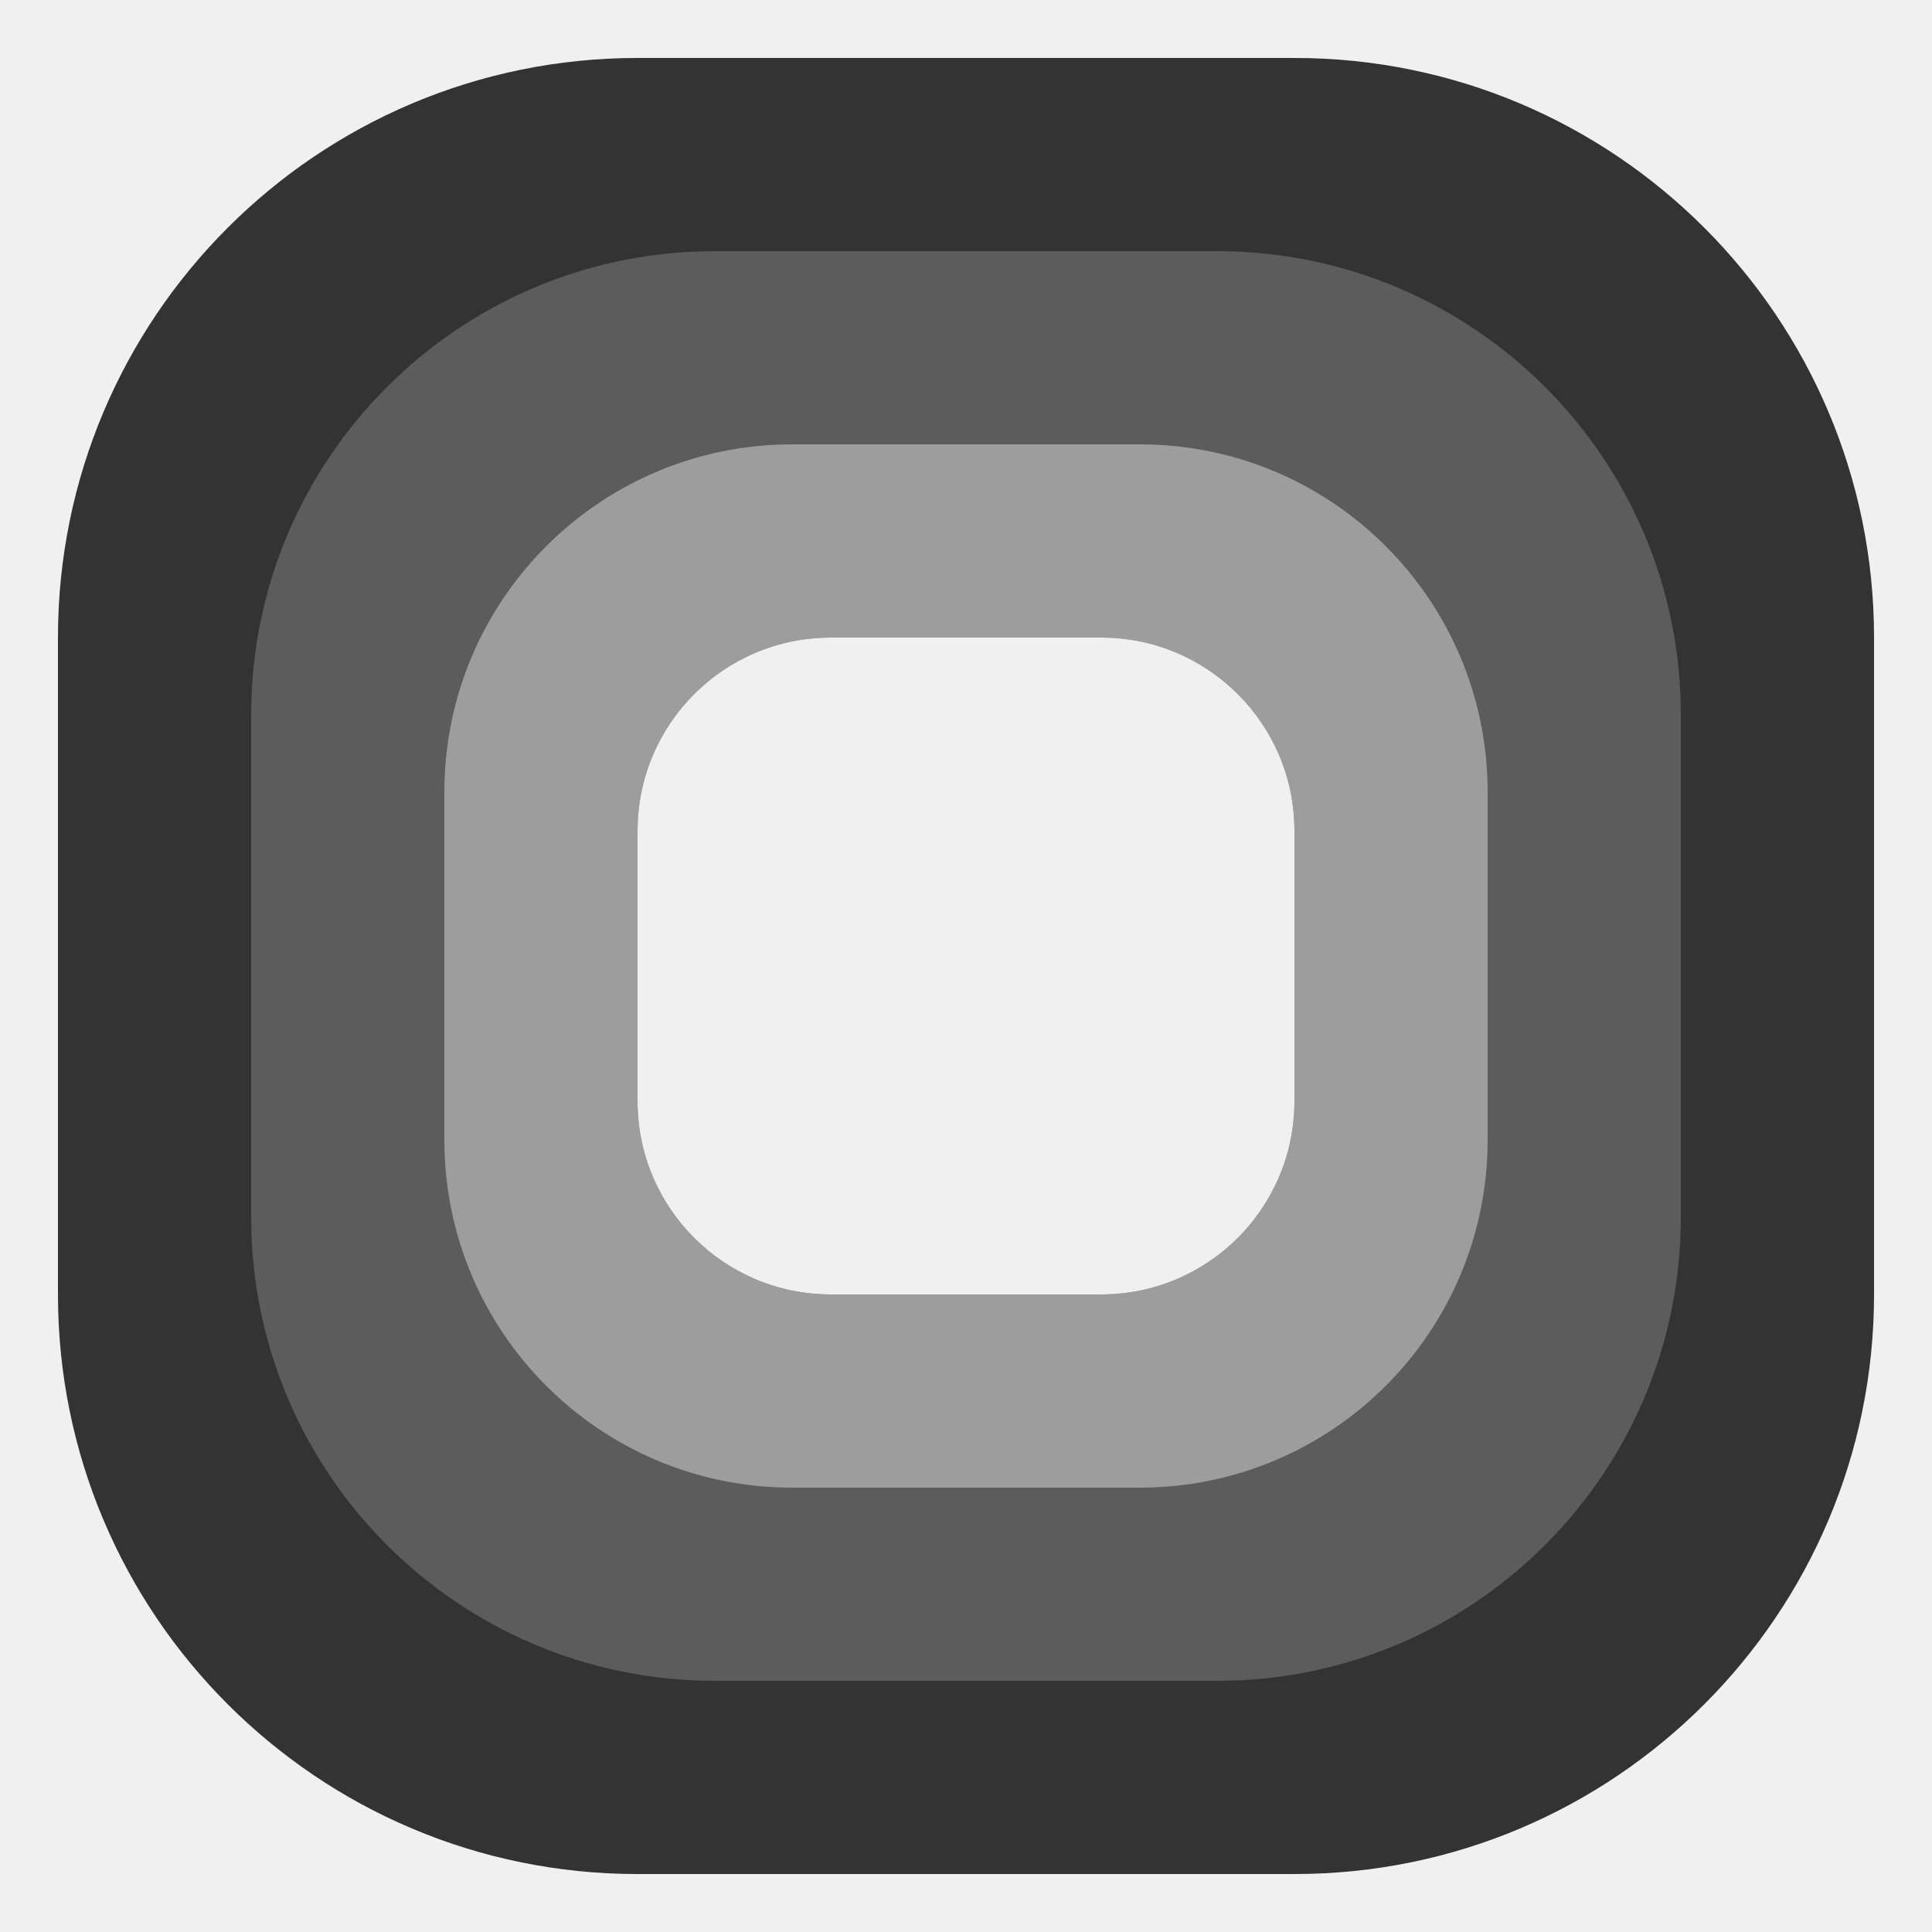
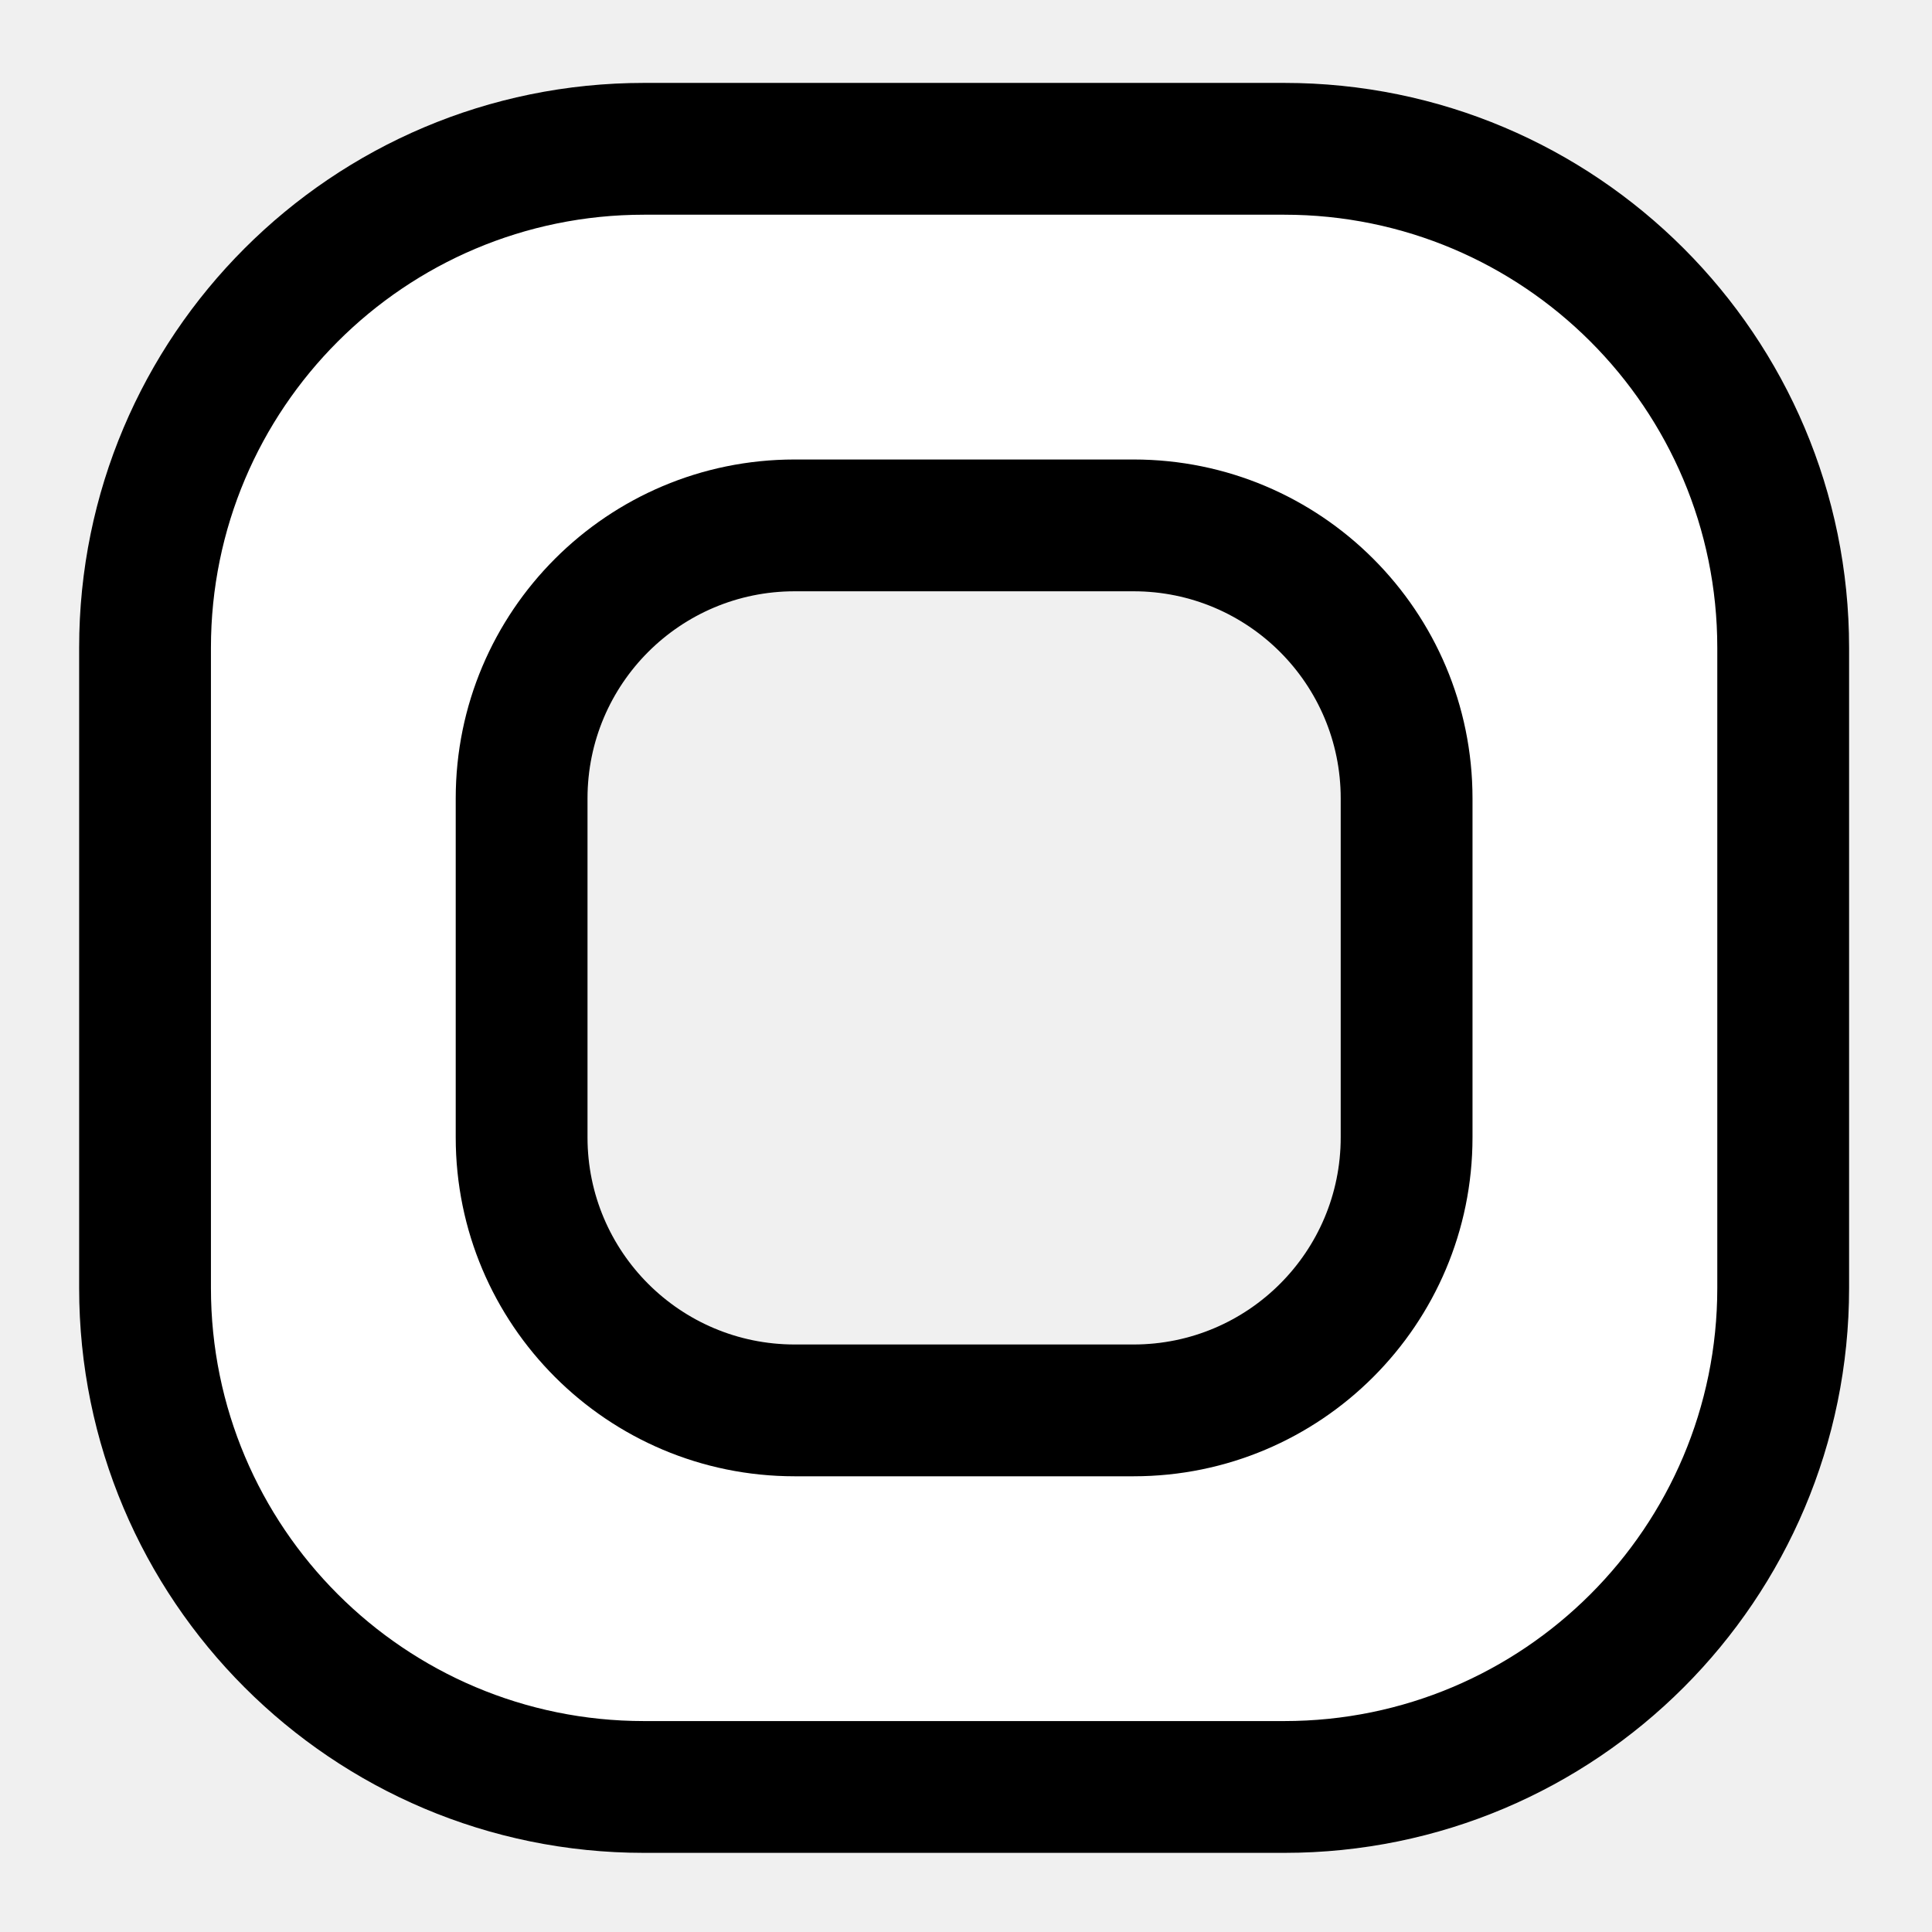
- <svg xmlns="http://www.w3.org/2000/svg" width="500px" height="500px" viewBox="0 0 500 500" version="1.1">
-   <g stroke="none" stroke-width="1" fill="none" fill-rule="evenodd">
-     <path d="M335,15 C417.843,15 485,82.157 485,165 L485,335 C485,417.843 417.843,485 335,485 L165,485 C82.157,485 15,417.843 15,335 L15,165 C15,82.157 82.157,15 165,15 L335,15 Z M285,165 L215,165 C187.386,165 165,187.386 165,215 L165,285 C165,312.614 187.386,335 215,335 L285,335 C312.614,335 335,312.614 335,285 L335,215 C335,187.386 312.614,165 285,165 Z" id="Combined-Shape" fill="#333333" />
-     <path d="M315,65 C381.274,65 435,118.726 435,185 L435,315 C435,381.274 381.274,435 315,435 L185,435 C118.726,435 65,381.274 65,315 L65,185 C65,118.726 118.726,65 185,65 L315,65 Z M285,165 L215,165 C187.386,165 165,187.386 165,215 L165,285 C165,312.614 187.386,335 215,335 L285,335 C312.614,335 335,312.614 335,285 L335,215 C335,187.386 312.614,165 285,165 Z" id="Combined-Shape" fill-opacity="0.2" fill="#FFFFFF" />
-     <path d="M295,115 C344.706,115 385,155.294 385,205 L385,295 C385,344.706 344.706,385 295,385 L205,385 C155.294,385 115,344.706 115,295 L115,205 C115,155.294 155.294,115 205,115 L295,115 Z M285,165 L215,165 C187.386,165 165,187.386 165,215 L165,285 C165,312.614 187.386,335 215,335 L285,335 C312.614,335 335,312.614 335,285 L335,215 C335,187.386 312.614,165 285,165 Z" id="Combined-Shape" fill-opacity="0.4" fill="#FFFFFF" />
+ <svg xmlns="http://www.w3.org/2000/svg" width="512px" height="512px" viewBox="0 0 512 512" version="1.1">
+   <g id="Frame" stroke="none" fill="none" fill-rule="evenodd" stroke-width="1">
+     <g id="icon" transform="translate(6, 7)">
+       <g id="Group" transform="translate(14.97, 14.97)">
+         <path d="M319.36,0 C402.037,0 469.06,67.023 469.06,149.7 L469.06,319.36 C469.06,402.037 402.037,469.06 319.36,469.06 L149.7,469.06 C67.023,469.06 0,402.037 0,319.36 L0,149.7 C0,67.023 67.023,0 149.7,0 L319.36,0 Z M279.44,134.73 L189.62,134.73 C159.305,134.73 134.73,159.305 134.73,189.62 L134.73,279.44 C134.73,309.755 159.305,334.33 189.62,334.33 L279.44,334.33 C309.755,334.33 334.33,309.755 334.33,279.44 L334.33,189.62 C334.33,159.305 309.755,134.73 279.44,134.73 Z" id="Band-Back" fill="#FFFFFF" />
+         <path d="M319.36,0 C402.037,0 469.06,67.023 469.06,149.7 L469.06,319.36 C469.06,402.037 402.037,469.06 319.36,469.06 L149.7,469.06 C67.023,469.06 0,402.037 0,319.36 L0,149.7 C0,67.023 67.023,0 149.7,0 L319.36,0 Z M319.36,34.93 L149.7,34.93 C86.314,34.93 34.93,86.314 34.93,149.7 L34.93,319.36 C34.93,382.746 86.314,434.13 149.7,434.13 L319.36,434.13 C382.746,434.13 434.13,382.746 434.13,319.36 L434.13,149.7 C434.13,86.314 382.746,34.93 319.36,34.93 Z" id="Band-Outer" fill="#000000" />
+         <path d="M279.44,99.8 C329.047,99.8 369.26,140.013 369.26,189.62 L369.26,279.44 C369.26,329.047 329.047,369.26 279.44,369.26 L189.62,369.26 C140.013,369.26 99.8,329.047 99.8,279.44 L99.8,189.62 C99.8,140.013 140.013,99.8 189.62,99.8 L279.44,99.8 Z M279.44,134.73 L189.62,134.73 C159.305,134.73 134.73,159.305 134.73,189.62 L134.73,279.44 C134.73,309.755 159.305,334.33 189.62,334.33 L279.44,334.33 C309.755,334.33 334.33,309.755 334.33,279.44 L334.33,189.62 C334.33,159.305 309.755,134.73 279.44,134.73 Z" id="Band-Inner" fill="#000000" />
+       </g>
+     </g>
  </g>
</svg>
